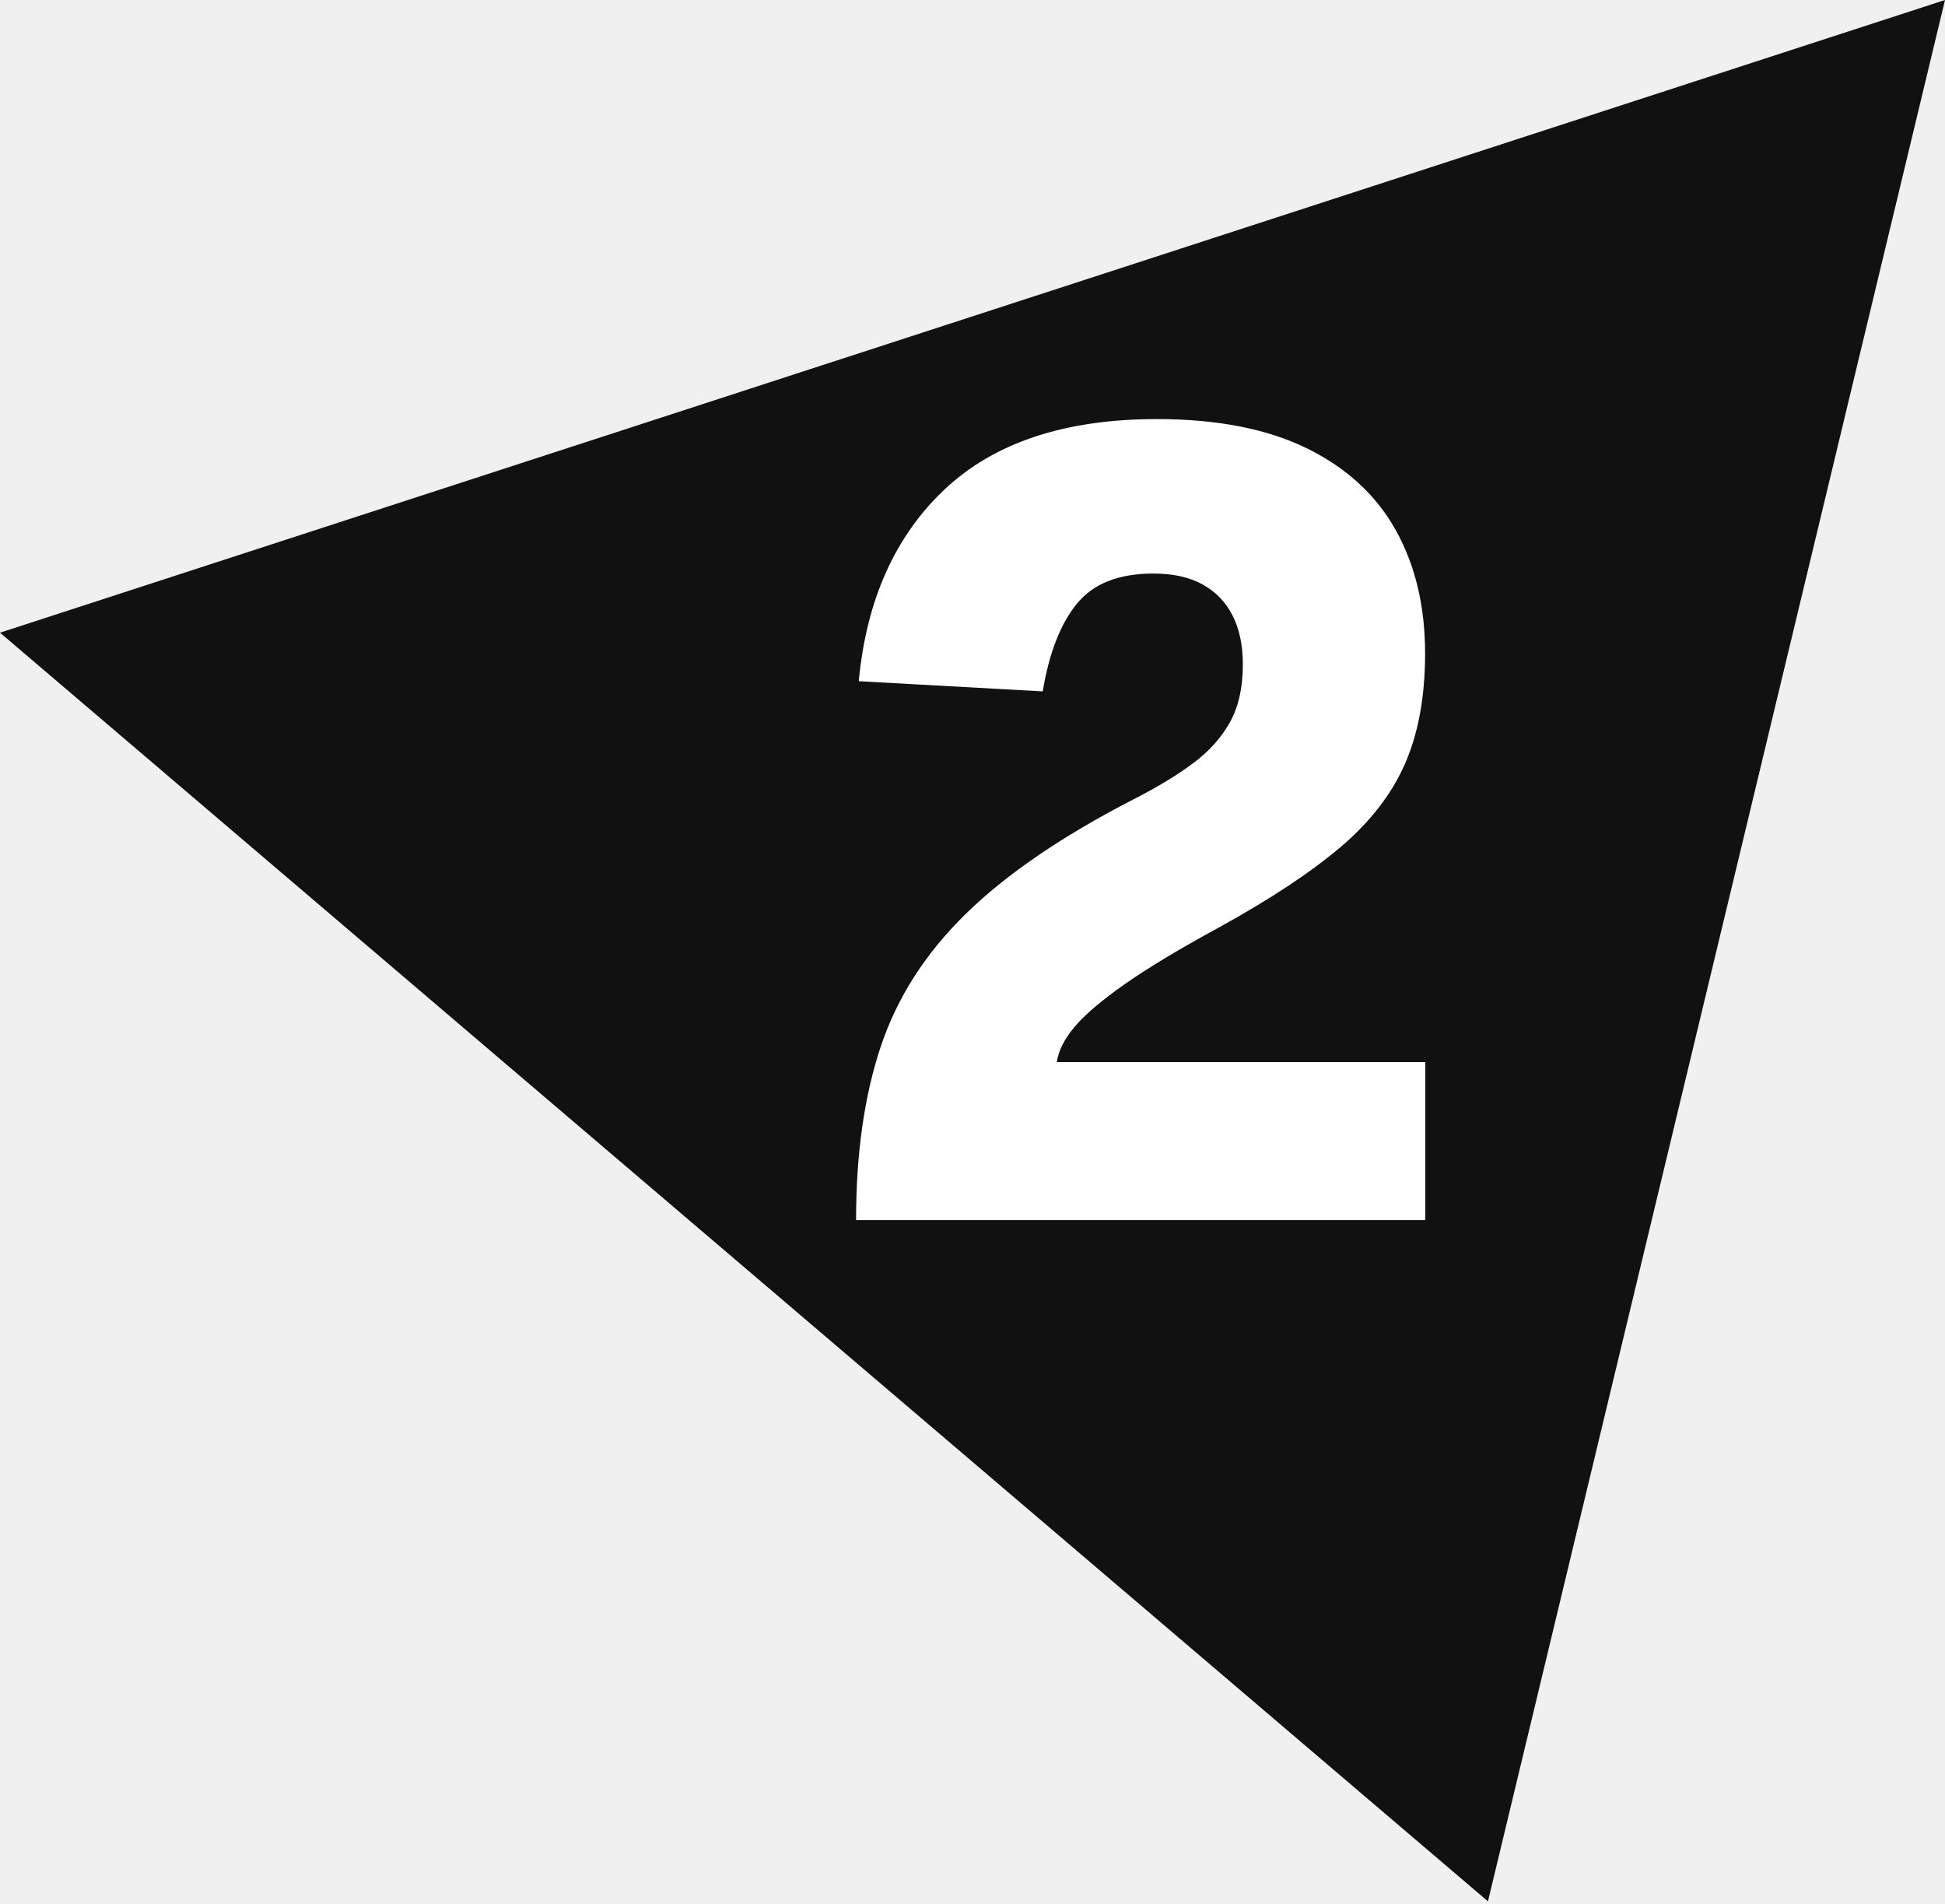
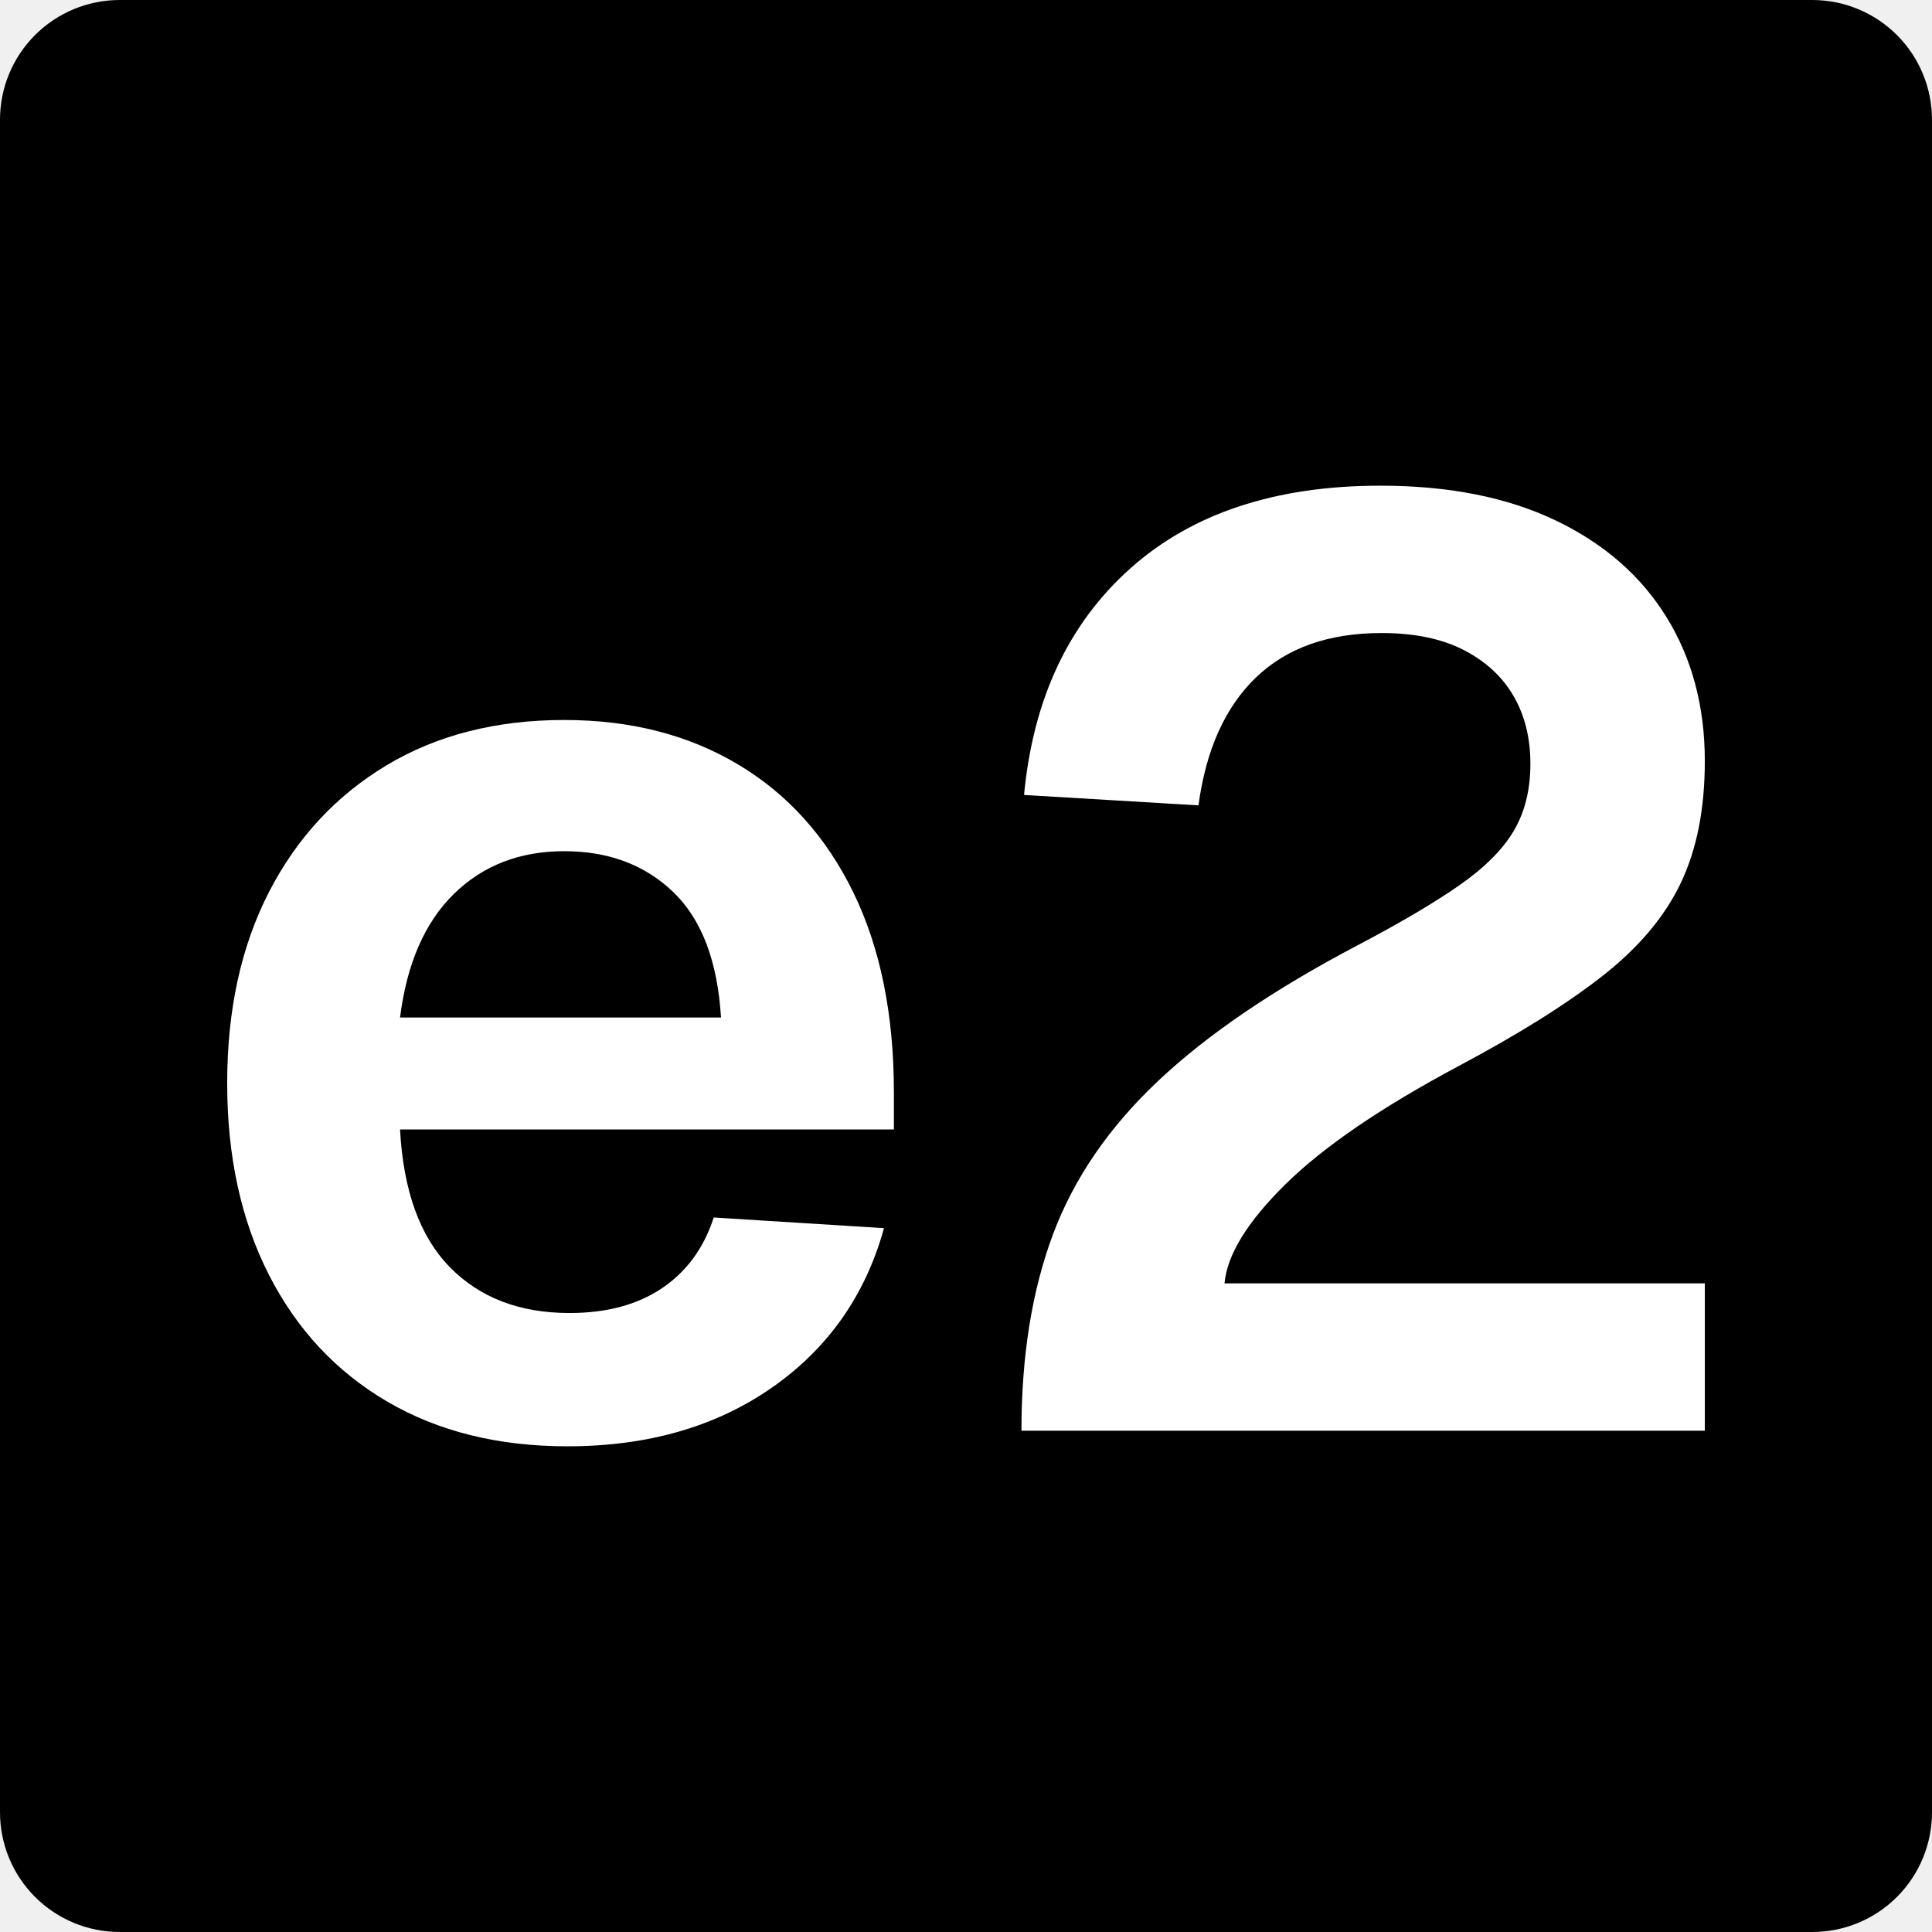
- <svg xmlns="http://www.w3.org/2000/svg" width="100%" height="100%" viewBox="0 0 512 501" version="1.1" xml:space="preserve" style="fill-rule:evenodd;clip-rule:evenodd;stroke-linejoin:round;stroke-miterlimit:2;">
-   <g transform="matrix(1,0,0,1,-0,-7.493701)">
-     <g transform="matrix(1.723906,-0.560692,-0.45686,-1.404664,-74.45311,877.0074)">
-       <path d="M307.5,140L456,437L159,437L307.5,140Z" fill="#111111" />
+ <svg xmlns="http://www.w3.org/2000/svg" width="100%" height="100%" viewBox="0 0 2447 2447" version="1.1" xml:space="preserve" style="fill-rule:evenodd;clip-rule:evenodd;stroke-linejoin:round;stroke-miterlimit:2;">
+   <g transform="matrix(1,0,0,1,27.40932,-72)">
+     <g transform="matrix(1.135499,0,0,1.135499,-1066.391,-1131.629)">
+       <path d="M3070,1193.501L3070,3081.499C3070,3116.906 3055.935,3150.862 3030.899,3175.899C3005.862,3200.935 2971.906,3215 2936.499,3215L1048.501,3215C1013.094,3215 979.138,3200.935 954.101,3175.899C929.065,3150.862 915,3116.906 915,3081.499L915,1193.501C915,1158.094 929.065,1124.138 954.101,1099.101C979.138,1074.065 1013.094,1060 1048.501,1060L2936.499,1060C2971.906,1060 3005.862,1074.065 3030.899,1099.101C3055.935,1124.138 3070,1158.094 3070,1193.501Z" />
    </g>
-     <g transform="matrix(5.807936,0,0,5.807936,-1015.204,-1089.485)">
-       <path d="M213.597,244.168C213.597,241.161 213.969,238.543 214.712,236.313C215.455,234.083 216.745,232.071 218.582,230.278C220.419,228.485 222.944,226.761 226.157,225.108C227.231,224.561 228.134,224.015 228.868,223.468C229.601,222.921 230.161,222.297 230.547,221.597C230.934,220.897 231.127,220.028 231.127,218.988C231.127,218.128 230.974,217.392 230.667,216.783C230.361,216.173 229.909,215.701 229.313,215.368C228.716,215.034 227.968,214.868 227.068,214.868C225.501,214.868 224.346,215.324 223.602,216.238C222.859,217.151 222.344,218.474 222.057,220.208L213.718,219.747C214.064,216.068 215.364,213.168 217.617,211.048C219.871,208.928 223.074,207.868 227.227,207.868C229.954,207.868 232.218,208.308 234.018,209.188C235.818,210.068 237.163,211.303 238.052,212.893C238.942,214.483 239.387,216.348 239.387,218.488C239.387,220.421 239.087,222.08 238.487,223.463C237.887,224.846 236.912,226.111 235.562,227.258C234.212,228.405 232.384,229.615 230.077,230.888C228.237,231.888 226.793,232.758 225.743,233.498C224.693,234.238 223.939,234.883 223.482,235.433C223.026,235.983 222.764,236.508 222.697,237.008L239.397,237.008L239.397,244.168L213.597,244.168Z" fill="#ffffff" />
+     <g transform="matrix(2.237833,0,0,2.237833,-1119.654,497.2362)">
+       <path d="M809.23,628.559C770.038,628.559 736.029,620.112 707.201,603.217C678.373,586.323 656.077,562.429 640.31,531.538C624.544,500.646 616.661,464.472 616.661,423.017C616.661,381.561 624.544,345.511 640.31,314.864C656.077,284.218 678.226,260.325 706.758,243.185C735.29,226.045 768.86,217.475 807.468,217.475C844.895,217.475 877.654,225.849 905.744,242.598C933.835,259.346 955.568,283.437 970.943,314.87C986.318,346.303 994.006,384.071 994.006,428.174L994.006,449.239L714.493,449.239C716.358,483.918 725.763,509.901 742.707,527.186C759.651,544.472 782.221,553.115 810.415,553.115C831.435,553.115 848.893,548.426 862.791,539.049C876.689,529.671 886.438,516.337 892.04,499.047L988.4,505.091C977.894,543.1 956.752,573.181 924.974,595.332C893.195,617.483 854.614,628.559 809.23,628.559ZM714.493,385.882L896.161,385.882C894.197,353.958 885.186,330.285 869.128,314.864C853.07,299.443 832.517,291.733 807.468,291.733C782.221,291.733 761.37,299.812 744.917,315.969C728.464,332.127 718.323,355.431 714.493,385.882Z" style="fill:white;" />
+     </g>
+     <g transform="matrix(2.237833,0,0,2.237833,-1119.654,497.2362)">
+       <path d="M1066.198,619.718C1066.198,577.58 1072.116,540.622 1083.954,508.843C1095.791,477.065 1115.682,448.013 1143.627,421.687C1171.572,395.361 1209.315,369.724 1256.856,344.776C1280.73,332.206 1299.789,320.959 1314.032,311.037C1328.275,301.114 1338.539,290.848 1344.824,280.239C1351.109,269.629 1354.251,256.958 1354.251,242.223C1354.251,227.589 1351.059,214.796 1344.674,203.845C1338.289,192.895 1328.885,184.227 1316.46,177.842C1304.036,171.457 1288.542,168.265 1269.979,168.265C1240.019,168.265 1216.322,176.662 1198.886,193.457C1181.451,210.251 1170.619,234.365 1166.39,265.798L1067.671,259.905C1072.782,205.687 1092.821,162.96 1127.788,131.723C1162.755,100.485 1209.952,84.867 1269.38,84.867C1307.988,84.867 1340.994,91.399 1368.398,104.464C1395.803,117.53 1416.749,135.775 1431.238,159.2C1445.726,182.625 1452.97,209.808 1452.97,240.75C1452.97,267.671 1448.452,290.633 1439.416,309.638C1430.38,328.643 1415.671,346.151 1395.288,362.163C1374.906,378.175 1347.625,395.267 1313.445,413.439C1269.833,436.723 1237.245,458.972 1215.681,480.187C1194.117,501.401 1182.598,520.113 1181.125,536.32L1452.97,536.32L1452.97,619.718L1066.198,619.718Z" style="fill:white;" />
    </g>
  </g>
</svg>
